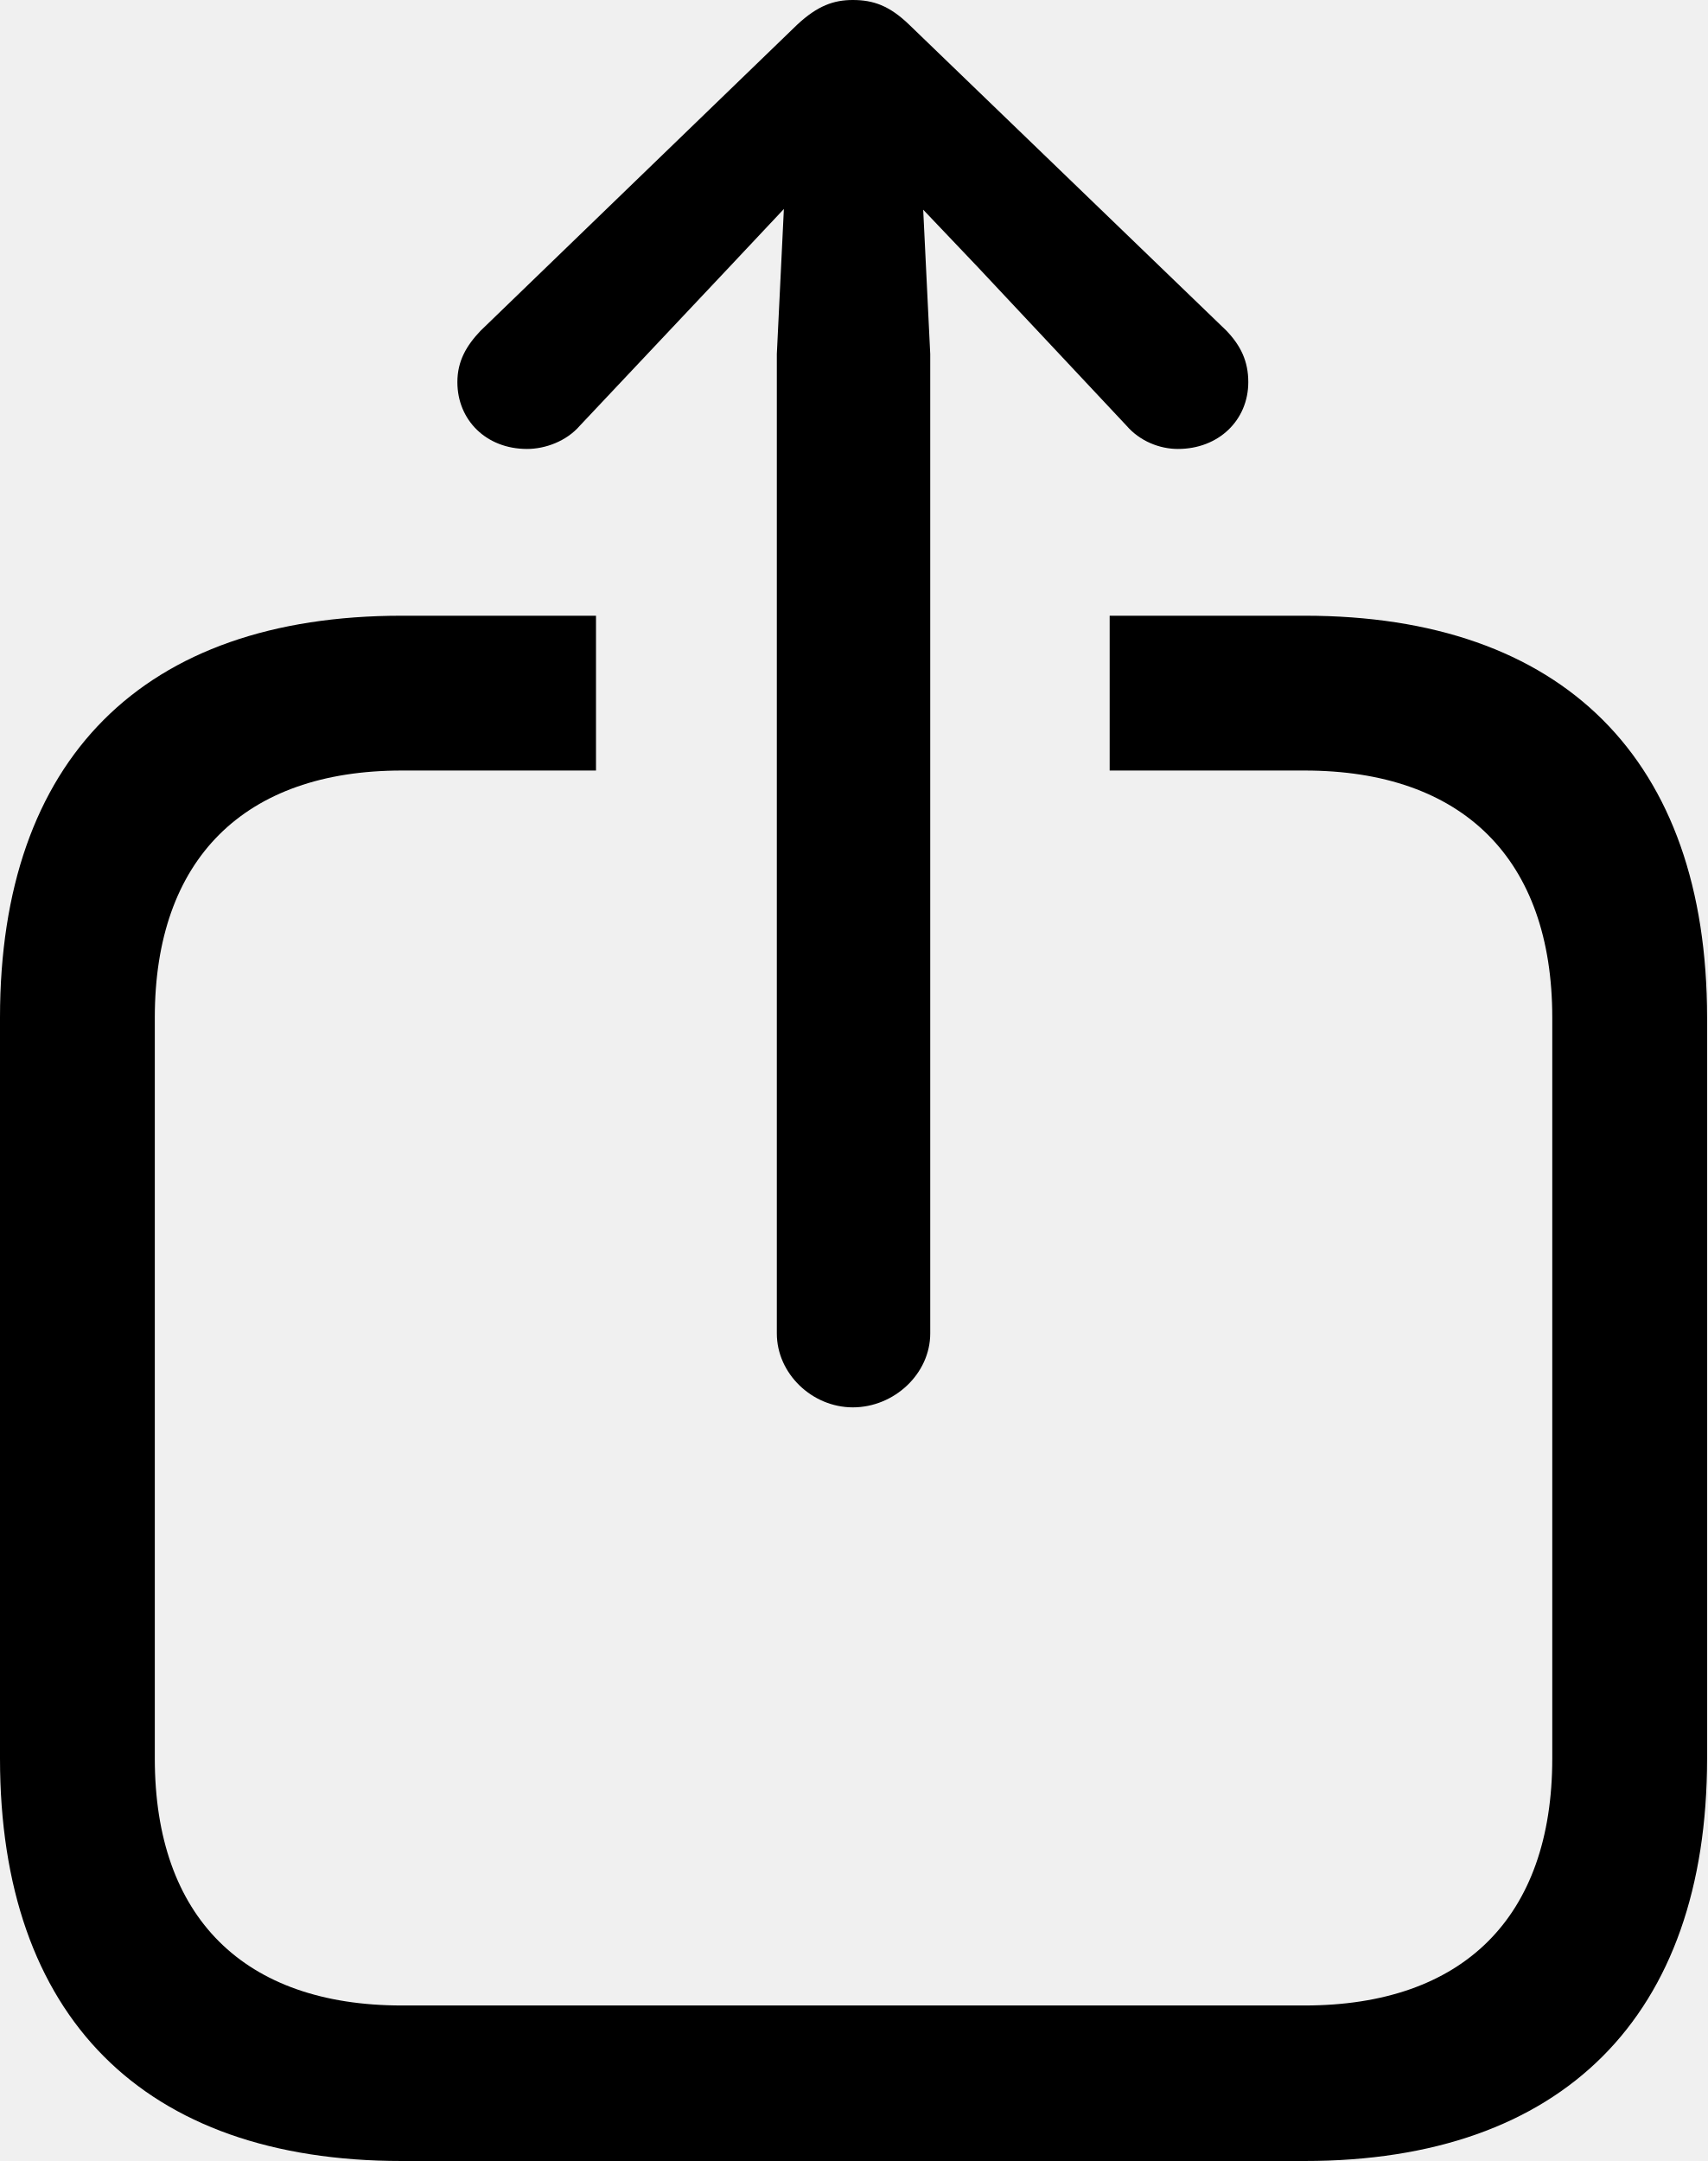
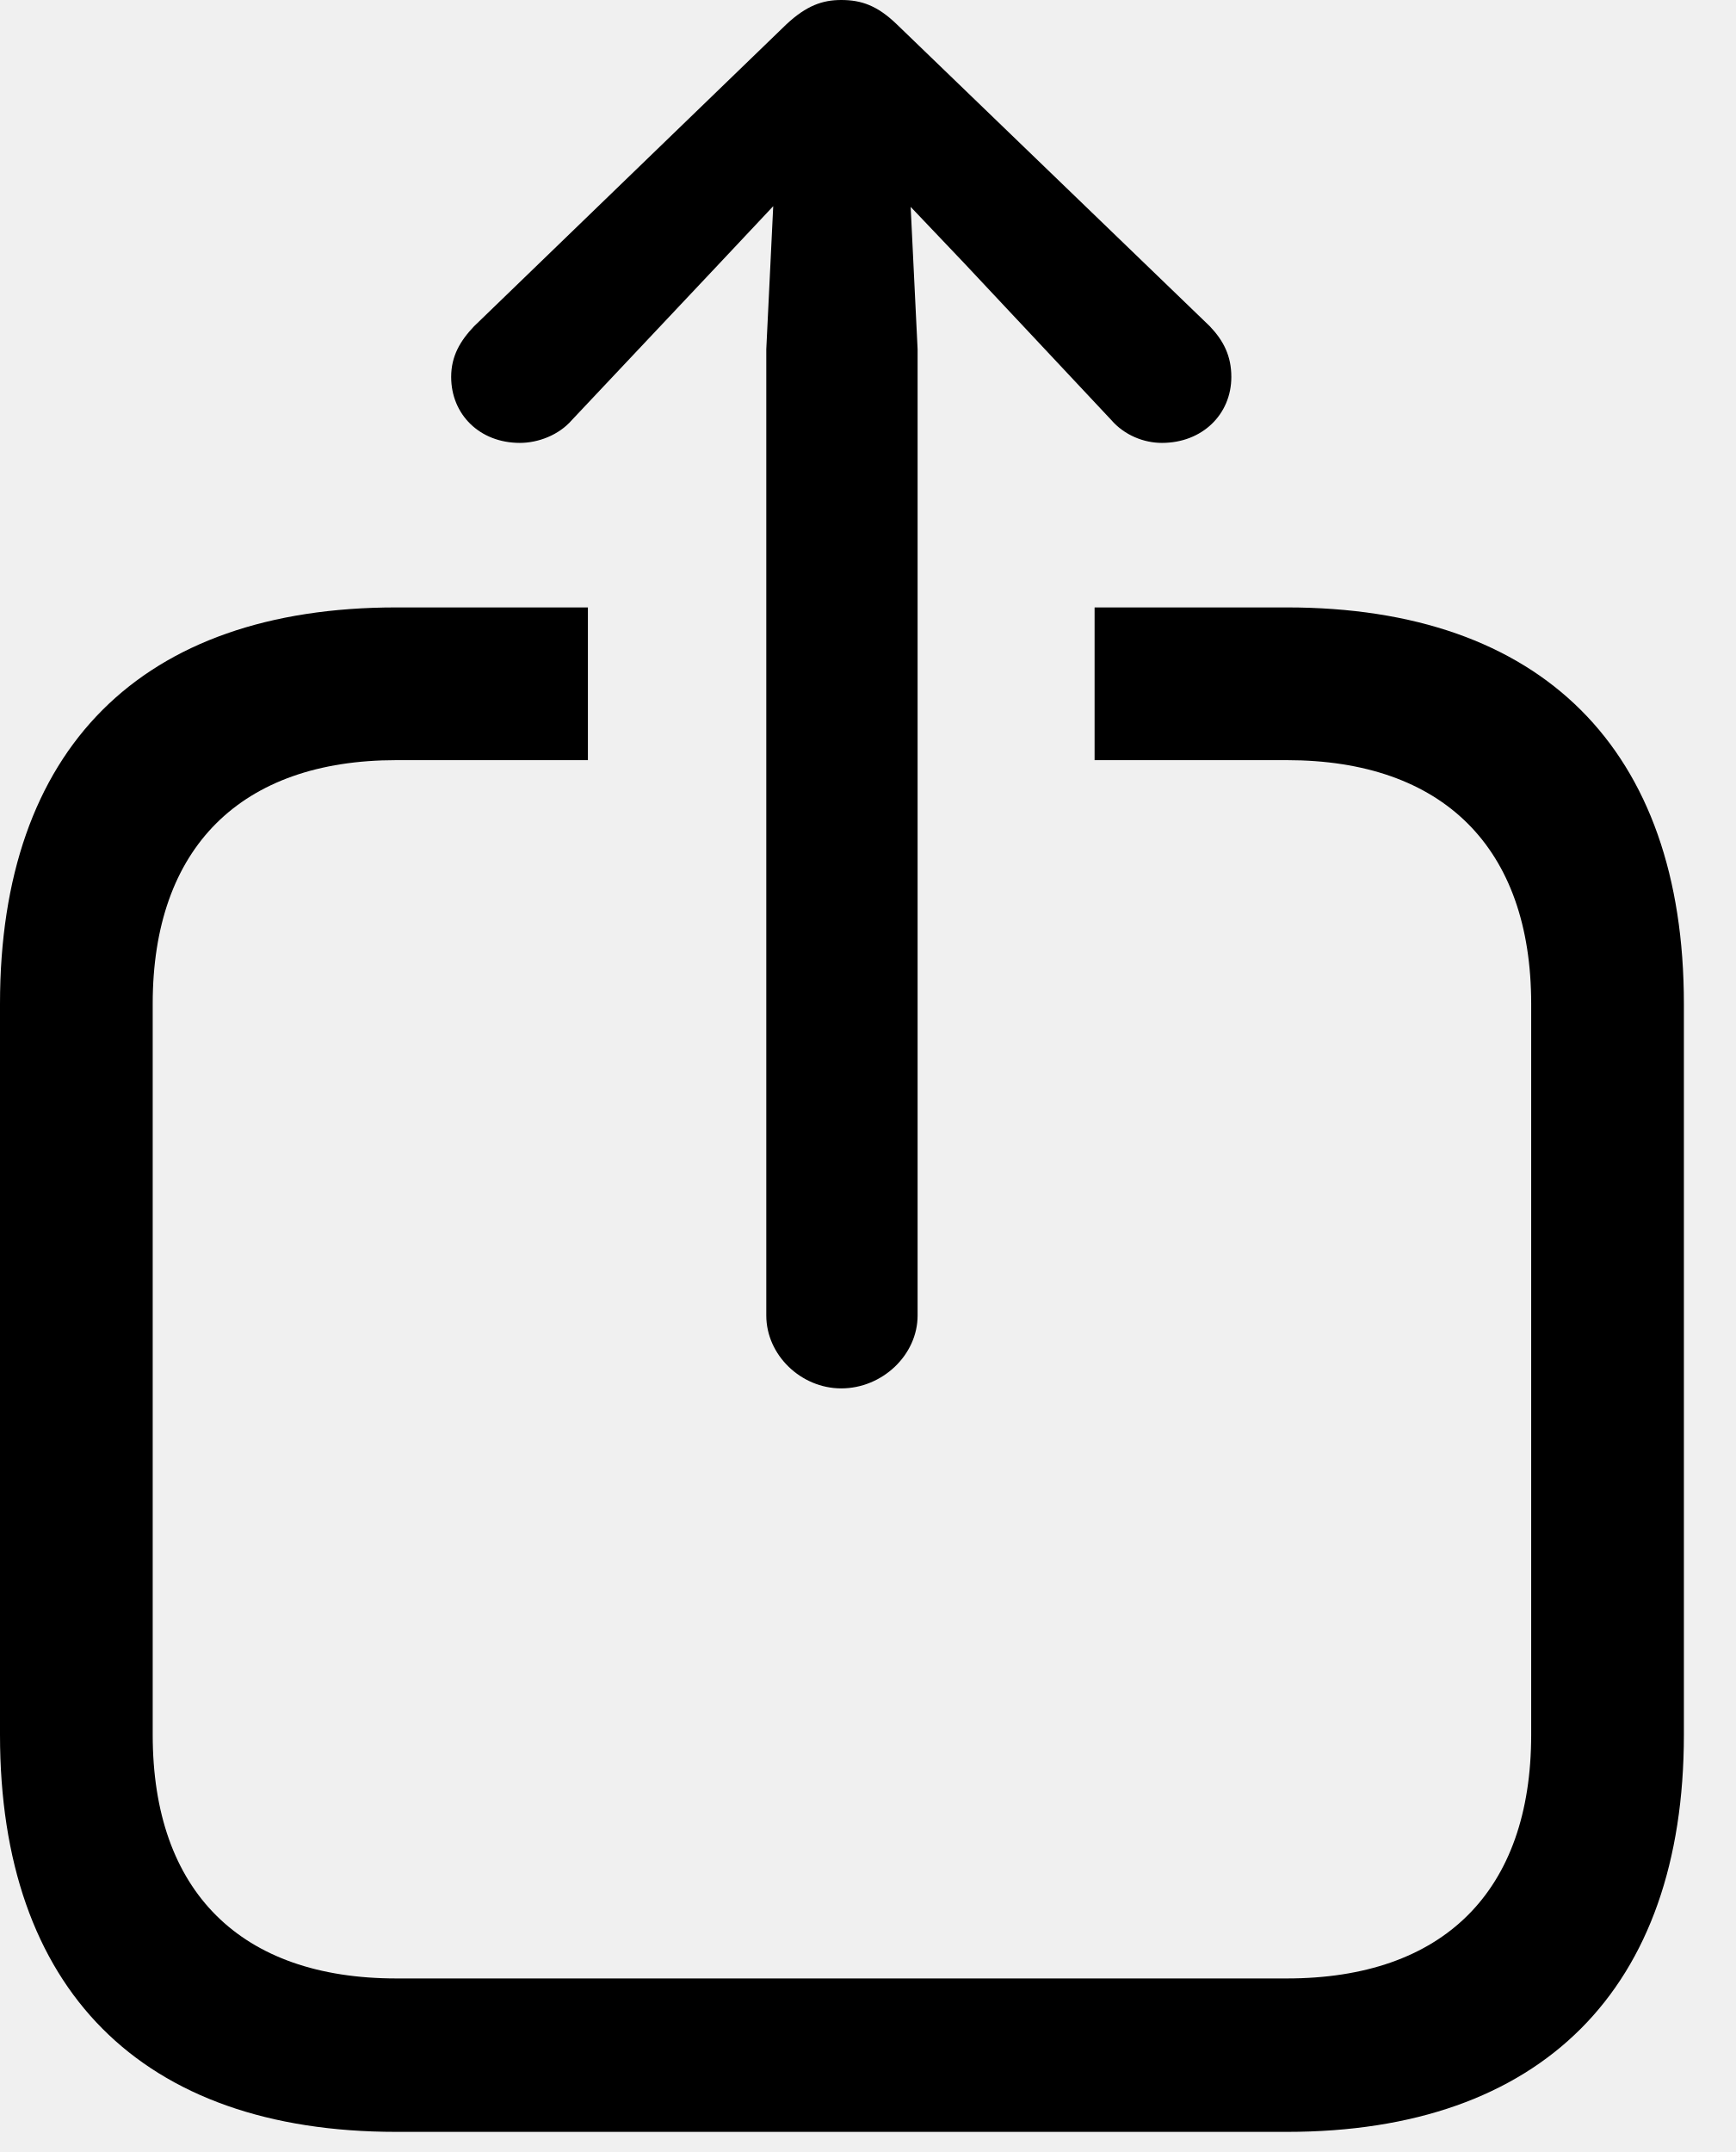
- <svg xmlns="http://www.w3.org/2000/svg" viewBox="3.49 0.74 24.27 30.71" width="24.27" height="30.71" fill="currentColor">
-   <path d="M15.61 20.74C16.20 20.74 16.71 20.26 16.71 19.69L16.71 5.77L16.61 3.72L17.39 4.54L19.50 6.79C19.69 7.01 19.97 7.12 20.23 7.12C20.81 7.12 21.23 6.71 21.23 6.17C21.23 5.87 21.12 5.65 20.92 5.44L16.41 1.09C16.13 0.82 15.90 0.74 15.61 0.74C15.34 0.74 15.11 0.82 14.82 1.09L10.32 5.44C10.12 5.65 9.99 5.87 9.99 6.17C9.99 6.71 10.40 7.12 10.98 7.12C11.24 7.12 11.54 7.01 11.73 6.79L13.85 4.54L14.63 3.71L14.53 5.77L14.53 19.69C14.53 20.26 15.03 20.74 15.61 20.74ZM9.20 31.45L22.03 31.45C25.70 31.45 27.75 29.39 27.75 25.73L27.75 15.20C27.75 11.53 25.70 9.49 22.03 9.49L19.26 9.49L19.26 11.69L22.03 11.69C24.28 11.69 25.55 12.95 25.55 15.20L25.55 25.73C25.55 27.99 24.28 29.24 22.03 29.24L9.20 29.24C6.96 29.24 5.69 27.99 5.69 25.73L5.69 15.20C5.69 12.95 6.96 11.69 9.20 11.69L11.96 11.69L11.96 9.49L9.20 9.49C5.52 9.49 3.49 11.53 3.49 15.20L3.49 25.73C3.49 29.39 5.52 31.45 9.20 31.45Z" />
+ <svg xmlns="http://www.w3.org/2000/svg" width="25" height="31" viewBox="0 0 25 31" fill="none">
+   <g clip-path="url(#clip0_2549_23)">
+     <path d="M12.12 20C12.71 20 13.22 19.52 13.22 18.95V5.03L13.12 2.98L13.9 3.8L16.01 6.05C16.2 6.27 16.48 6.38 16.74 6.38C17.32 6.38 17.74 5.97 17.74 5.43C17.74 5.13 17.63 4.91 17.43 4.7L12.92 0.35C12.64 0.08 12.41 0 12.12 0C11.85 0 11.62 0.08 11.33 0.35L6.83 4.7C6.63 4.91 6.5 5.13 6.5 5.43C6.5 5.97 6.91 6.38 7.49 6.38C7.75 6.38 8.05 6.27 8.24 6.05L10.36 3.8L11.14 2.97L11.04 5.03V18.95C11.04 19.52 11.54 20 12.12 20ZM5.71 30.71H18.54C22.21 30.71 24.26 28.65 24.26 24.99V14.46C24.26 10.79 22.21 8.75 18.54 8.75H15.77V10.95H18.54C20.79 10.95 22.06 12.21 22.06 14.46V24.99C22.06 27.25 20.79 28.5 18.54 28.5H5.71C3.47 28.5 2.2 27.25 2.2 24.99V14.46C2.2 12.21 3.47 10.95 5.71 10.95H8.47V8.75H5.71C2.03 8.75 0 10.79 0 14.46V24.99C0 28.65 2.03 30.71 5.71 30.71Z" fill="black" />
+   </g>
+   <defs>
+     <clipPath id="clip0_2549_23">
+       <rect width="24.27" height="30.71" fill="white" />
+     </clipPath>
+   </defs>
</svg>
